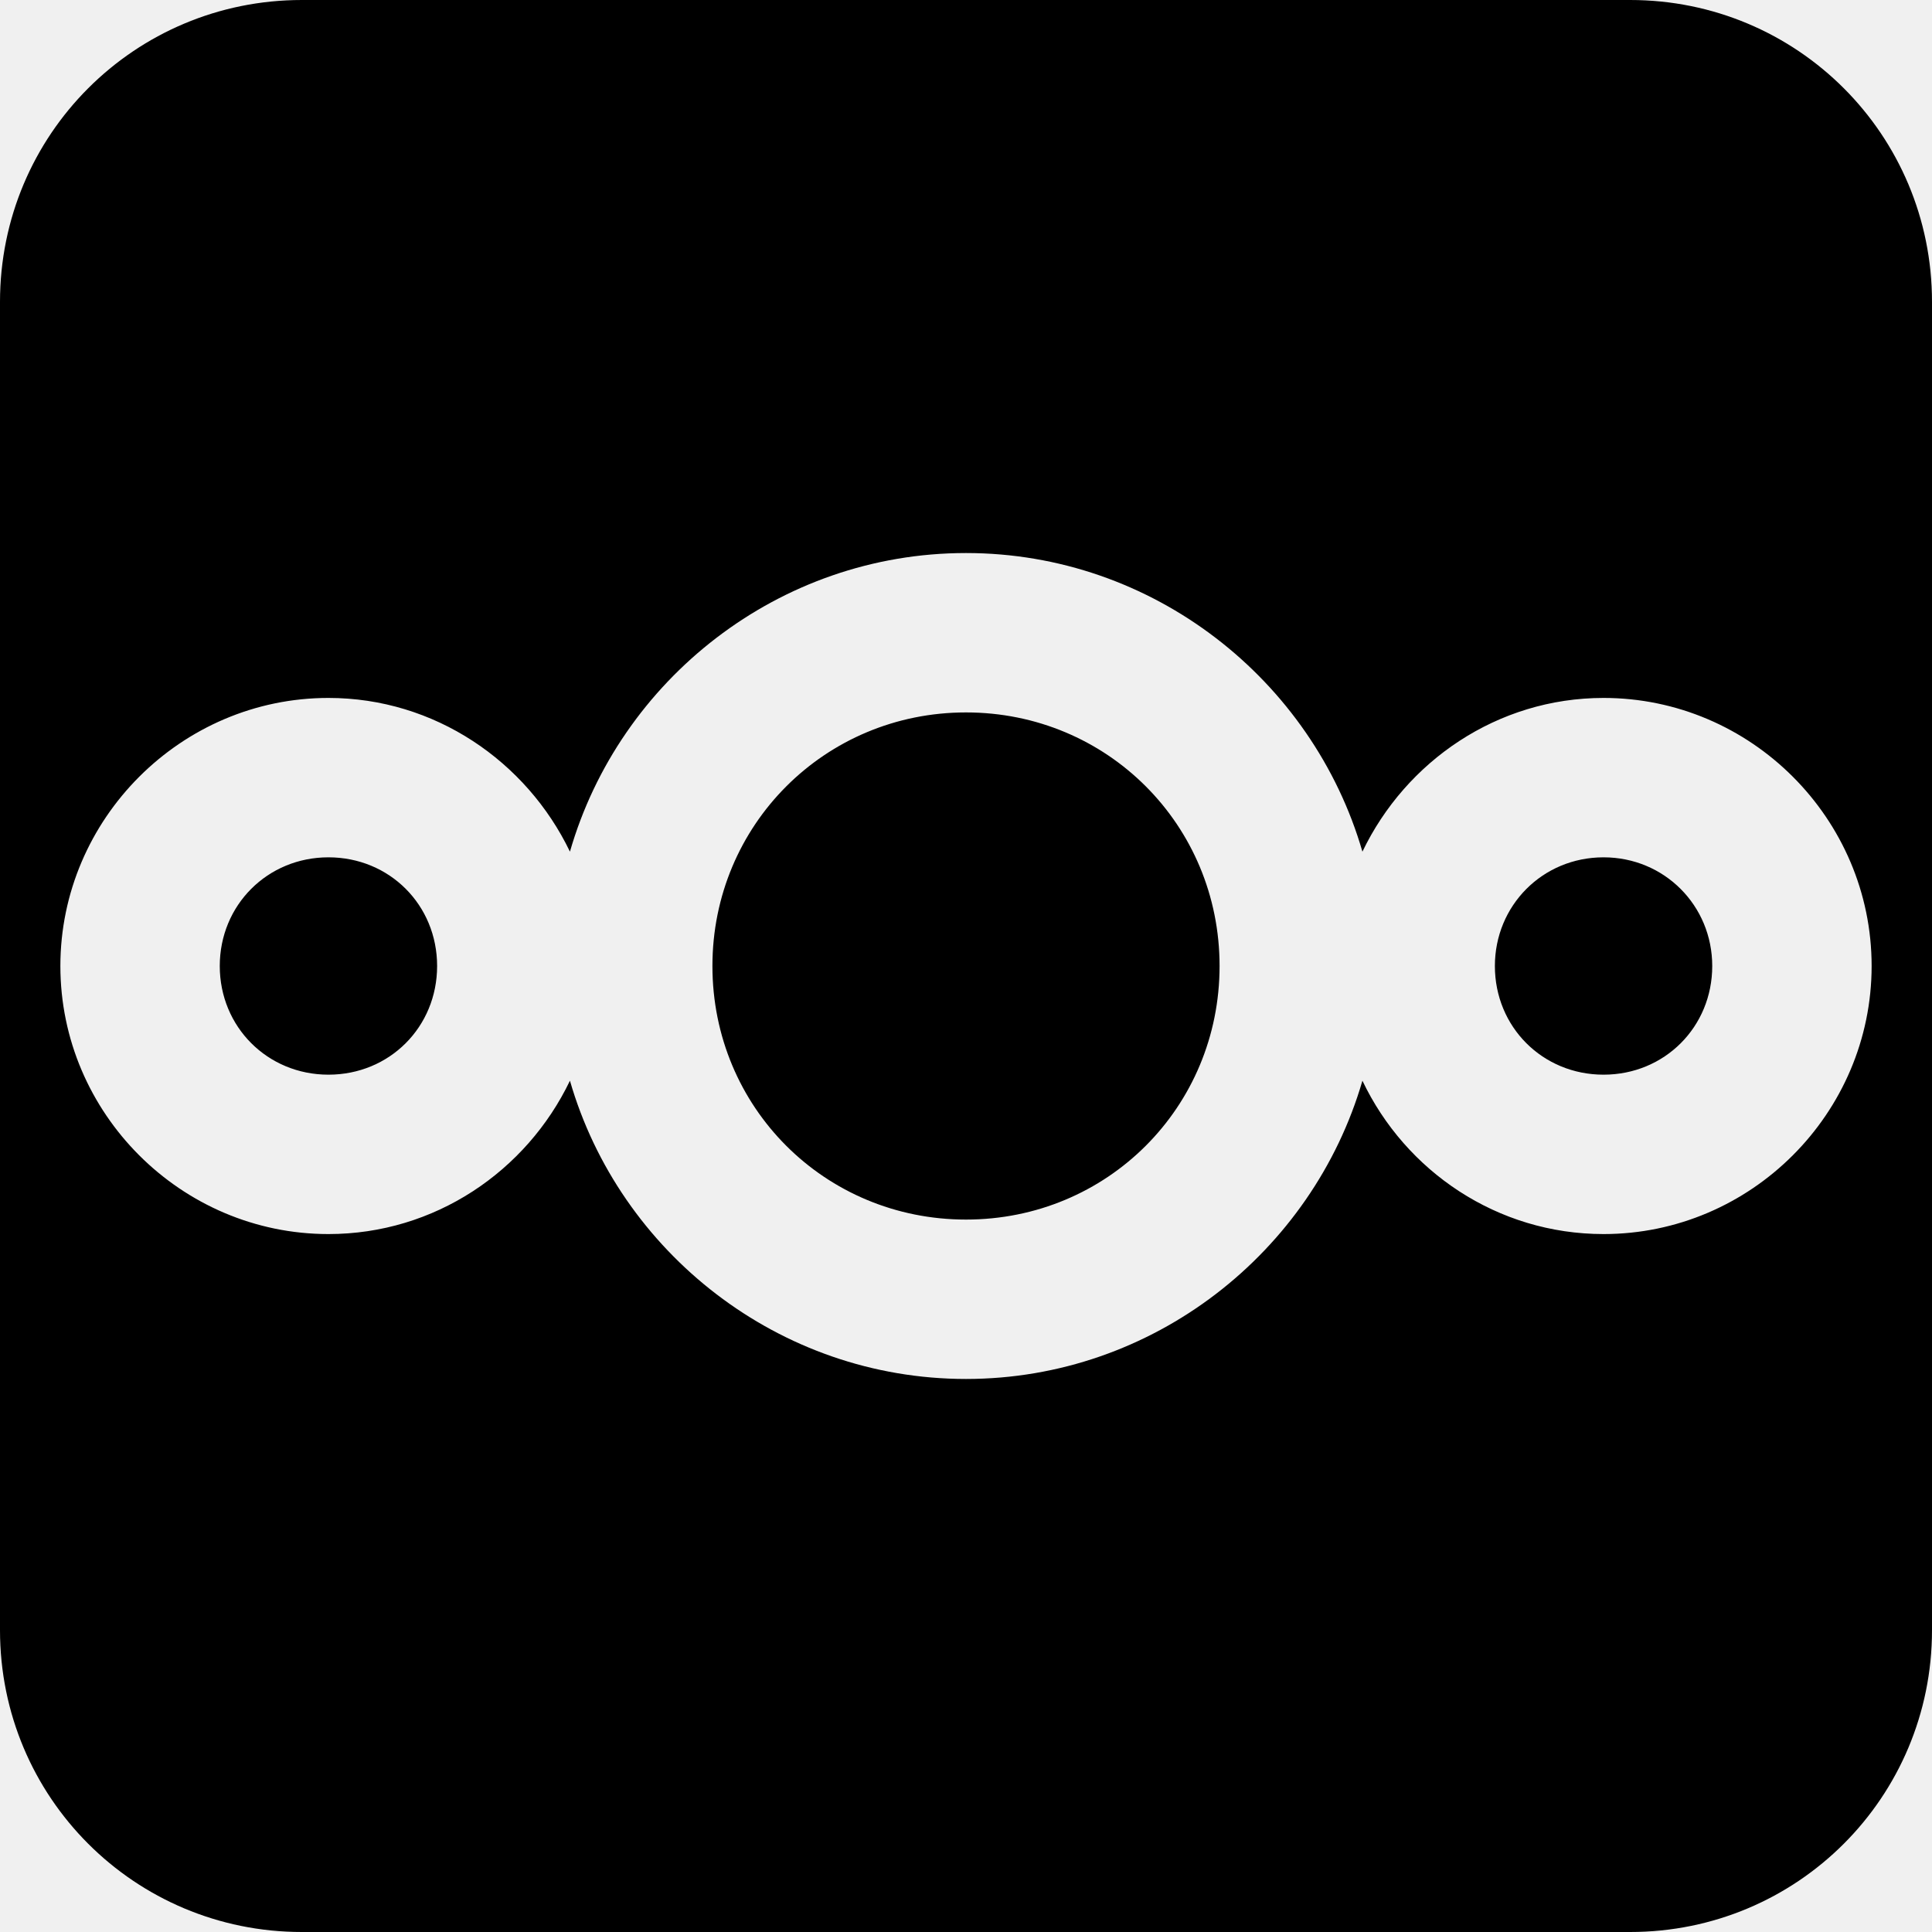
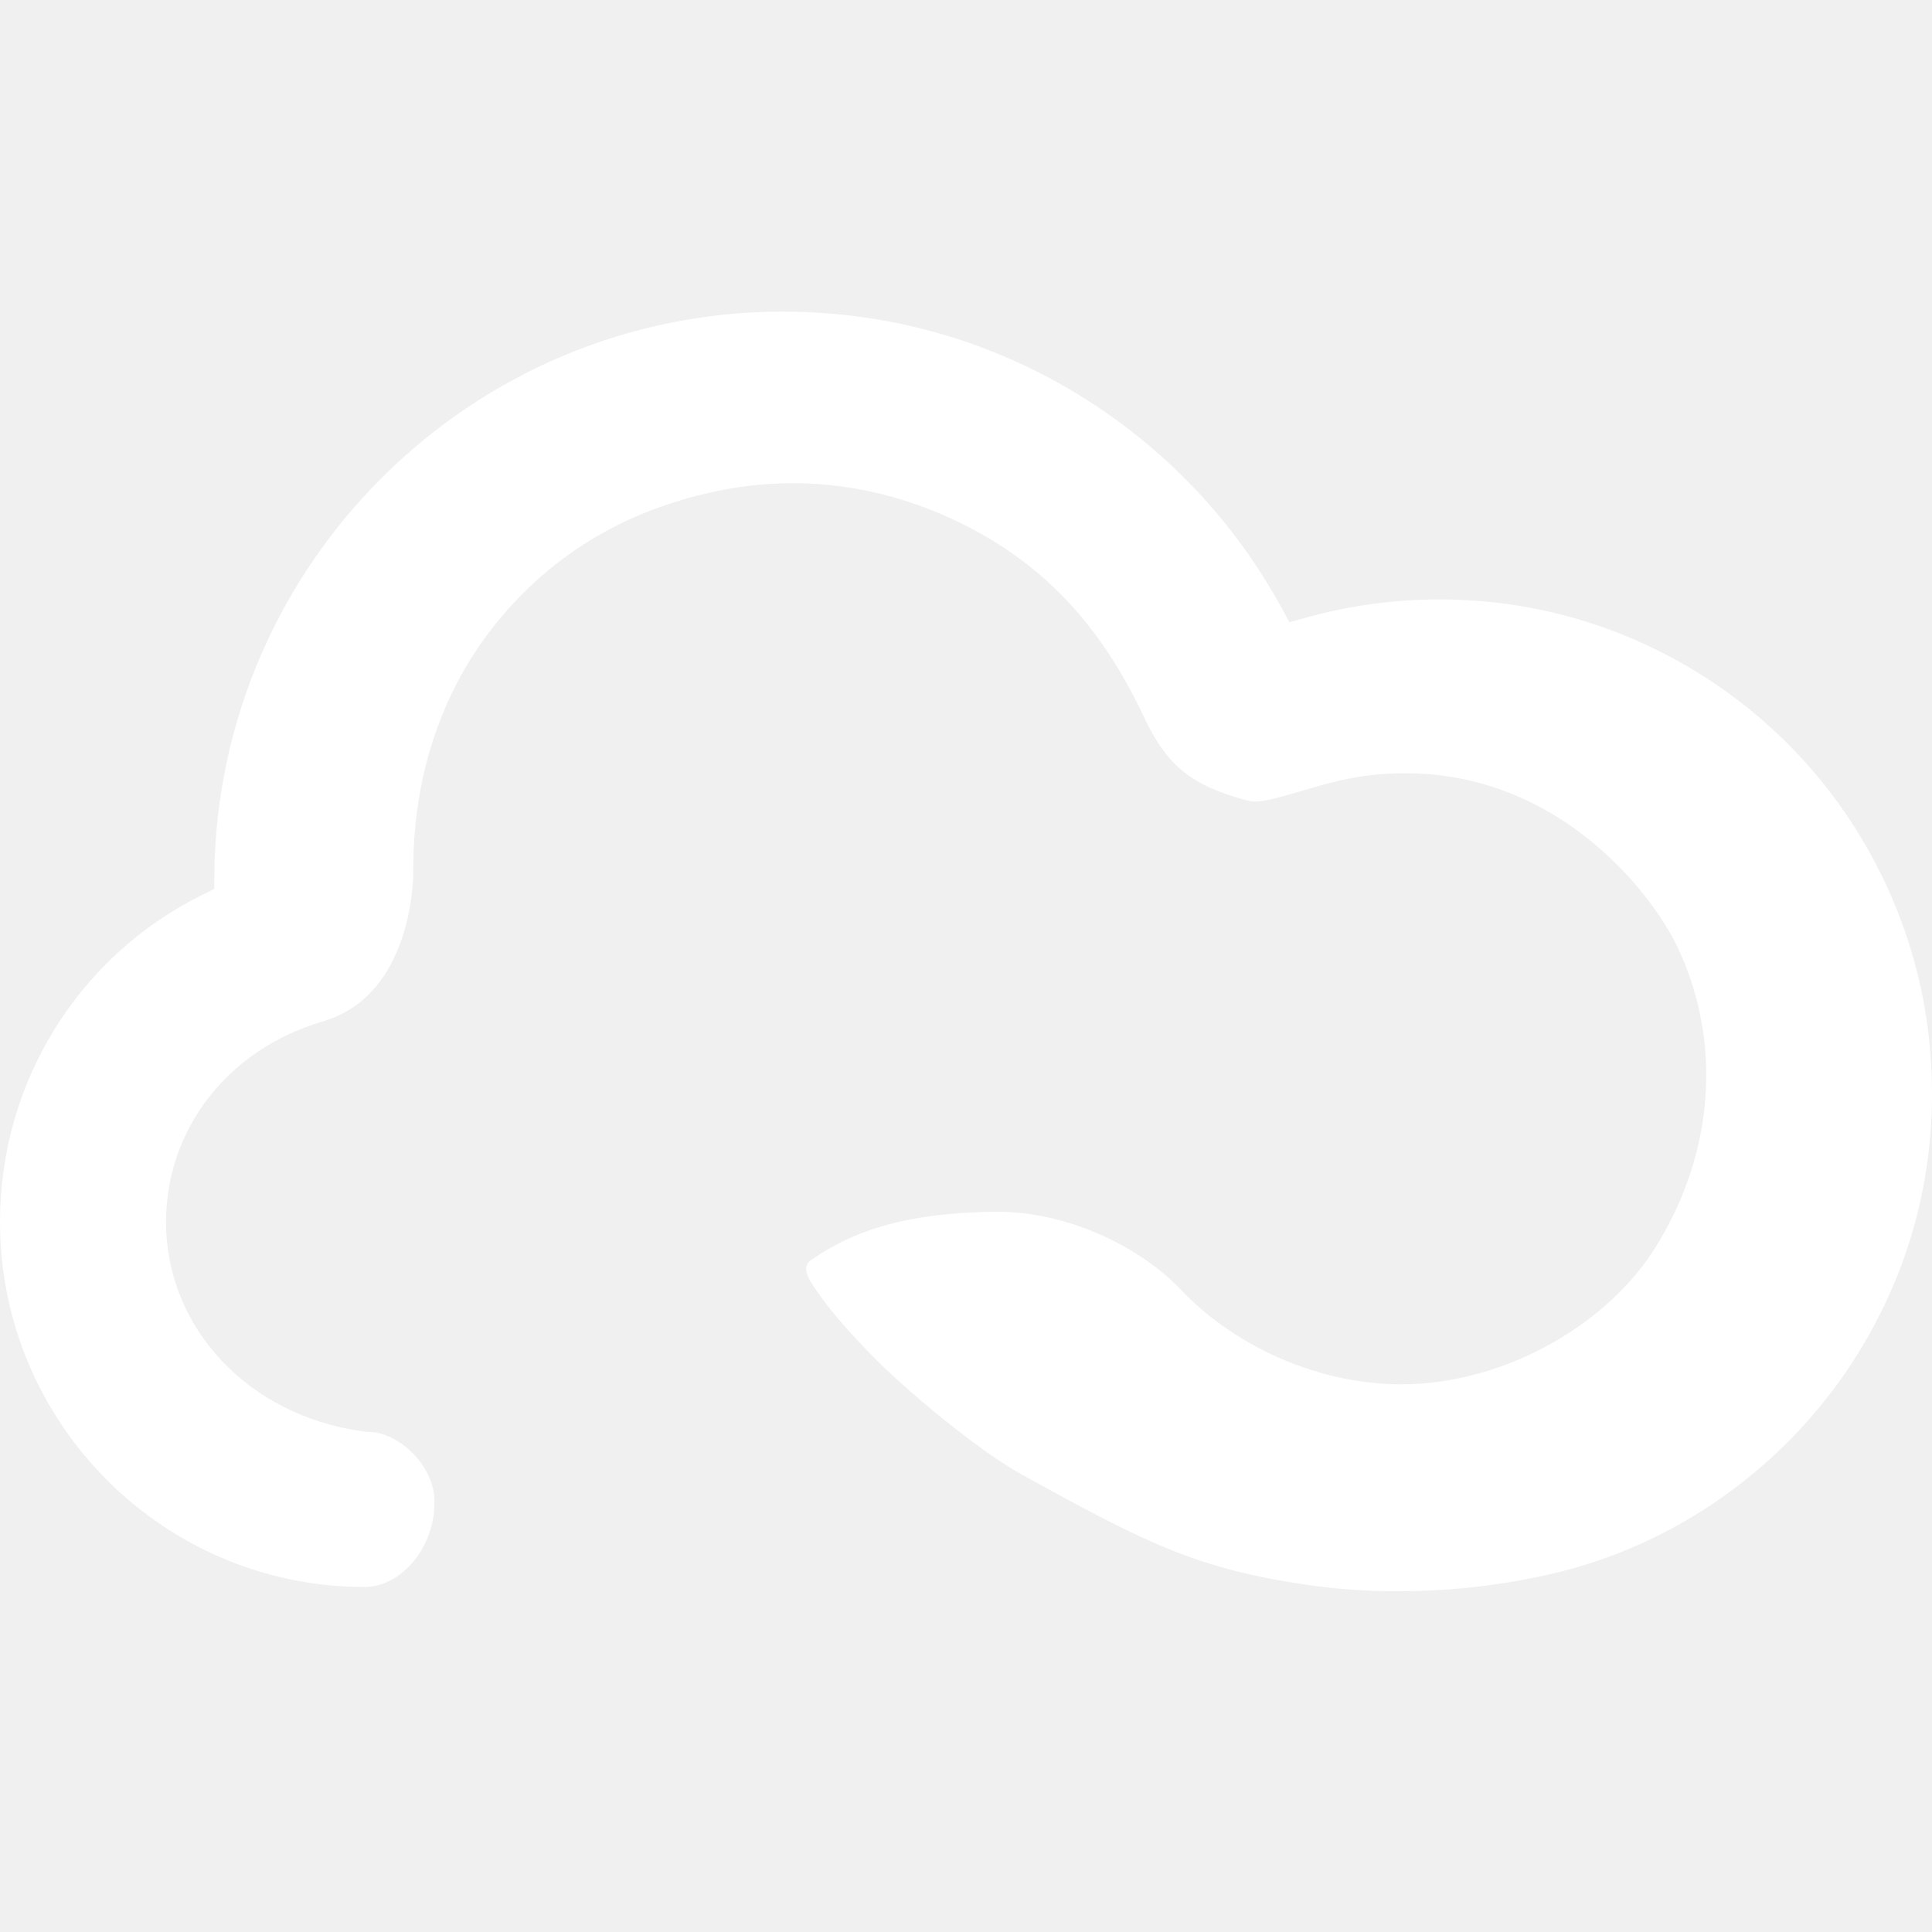
- <svg xmlns="http://www.w3.org/2000/svg" width="16" height="16" version="1.1" viewBox="0 0 16 16">
-   <path d="m2.5 0c-1.385 0-2.5 1.115-2.5 2.5v11c0 1.385 1.115 2.5 2.5 2.5h11c1.385 0 2.5-1.115 2.5-2.5v-11c0-1.385-1.115-2.5-2.5-2.5h-11zm5.5 4.58c1.55 0 2.87 1.05 3.283 2.473 0.359-0.748 1.117-1.273 1.997-1.273 1.22 0 2.22 1 2.22 2.22s-1 2.22-2.22 2.22c-0.88 0-1.64-0.52-1.997-1.27-0.413 1.42-1.733 2.47-3.283 2.47s-2.87-1.05-3.28-2.47c-0.36 0.75-1.12 1.27-2 1.27-1.22 0-2.22-1-2.22-2.22 0-1.218 1-2.22 2.22-2.22 0.88 0 1.64 0.525 2 1.273 0.41-1.423 1.73-2.473 3.28-2.473zm0 1.32c-1.168 0-2.1 0.932-2.1 2.1 0 1.17 0.93 2.1 2.1 2.1s2.1-0.93 2.1-2.1c0-1.168-0.93-2.1-2.1-2.1zm-5.28 1.2c-0.504 0-0.9 0.395-0.9 0.9s0.396 0.9 0.9 0.9c0.506 0 0.9-0.395 0.9-0.9s-0.394-0.9-0.9-0.9zm10.56 0c-0.506 0-0.9 0.4-0.9 0.9 0 0.505 0.395 0.9 0.9 0.9s0.9-0.395 0.9-0.9c0-0.5-0.396-0.9-0.9-0.9z" />
+ <svg xmlns="http://www.w3.org/2000/svg" width="248px" height="248px" viewBox="0 0 248 248" version="1.1">
+   <g id="页面-1" stroke="none" stroke-width="1" fill="none" fill-rule="evenodd">
+     <g id="画板备份-42" transform="translate(-83, -62)">
+       <g id="编组备份" transform="translate(83, 62)">
+         <rect id="矩形" x="0" y="0" width="248" height="248" />
+         <path d="M100.48,40 C115.369,40 129.681,44.464 141.896,52.914 C151.244,59.384 158.895,67.849 164.341,77.726 L165.523,79.869 L167.882,79.218 C176.145,76.938 184.849,76.363 193.479,77.534 C207.294,79.421 220.309,86.016 230.101,96.099 C239.895,106.188 246.11,119.392 247.613,133.295 C249.232,148.287 245.751,162.78 237.548,175.223 C229.688,187.137 217.92,196.144 204.44,200.563 C196.087,203.314 182.126,205.508 167.882,203.451 C153.637,201.394 147.054,198.062 131.024,189.199 C125.625,186.214 116.25,178.475 111.653,173.725 C107.055,168.975 105.175,166.298 104.148,164.668 C103.121,163.039 103.426,162.213 104.148,161.716 C109.153,158.272 115.572,155.706 127.665,155.546 C136.774,155.426 146.026,159.877 151.304,165.261 L151.547,165.515 C158.821,173.229 170.64,178.429 182.326,177.609 C194.643,176.743 206.607,169.506 212.445,160.21 C219.308,149.281 221.418,135.527 215.797,122.576 C213.662,117.656 209.157,111.801 203.525,107.411 C196.059,101.591 187.155,98.575 177.195,99.385 C174.382,99.614 171.929,100.125 168.808,101.022 L166.532,101.687 C162.108,102.968 161.302,103.07 159.9,102.698 L159.816,102.676 C153.157,100.859 149.928,98.437 147.054,92.477 L146.906,92.165 C141.723,81.149 134.79,72.909 123.784,67.377 C113.13,62.023 102.485,61.084 93.146,62.823 C80.398,65.195 70.017,71.489 62.595,81.417 C56.121,90.075 53.153,100.444 53.054,110.952 L53.052,111.496 C53.052,114.887 52.373,118.864 50.896,122.272 C49.005,126.633 46.025,129.658 41.697,131.035 L41.385,131.131 C28.876,134.828 21.315,145.309 21.315,156.851 C21.315,170.474 31.903,181.748 46.593,183.735 L47.222,183.815 L47.405,183.815 C51.061,183.826 55.78,188.029 55.78,192.794 C55.78,198.715 51.492,203.712 46.777,203.712 C20.984,203.712 0,182.692 0,156.851 C0,138.977 9.996,122.851 25.794,114.954 L27.486,114.109 L27.508,112.217 C27.983,72.282 60.571,40 100.48,40 Z" id="Fill-25" fill="#FFFFFF" fill-rule="nonzero" />
+       </g>
+     </g>
+   </g>
</svg>
